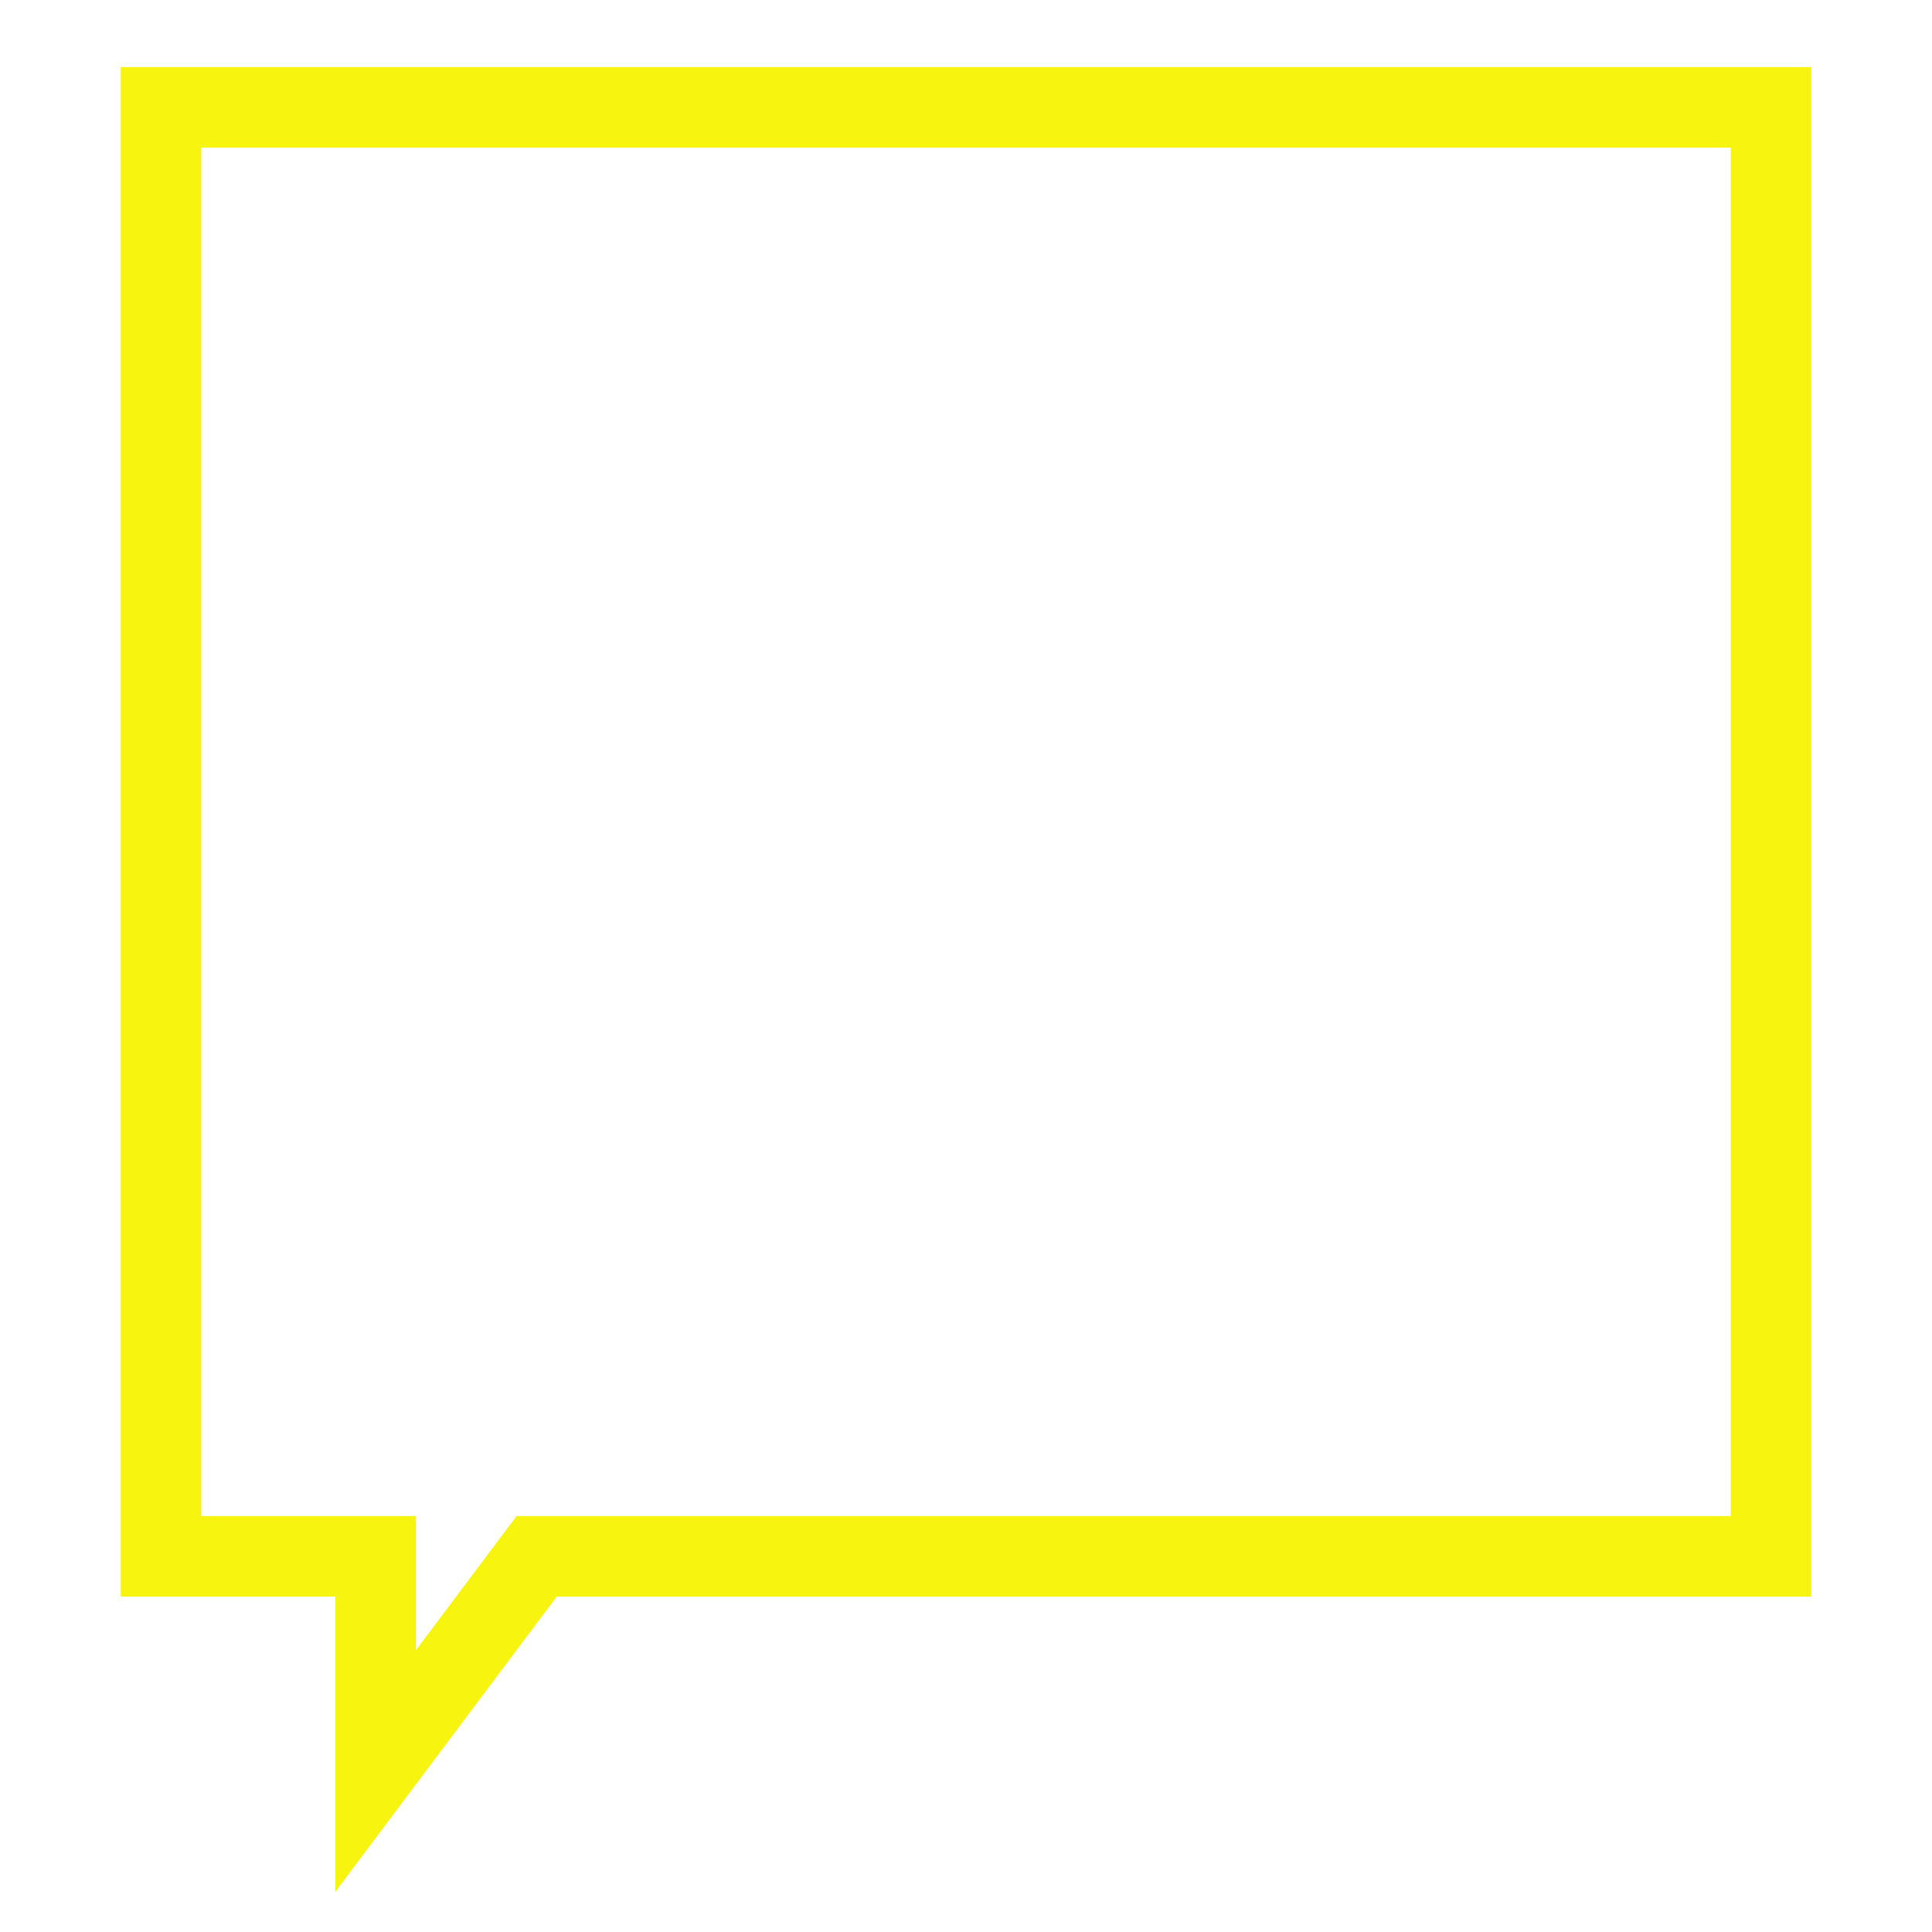
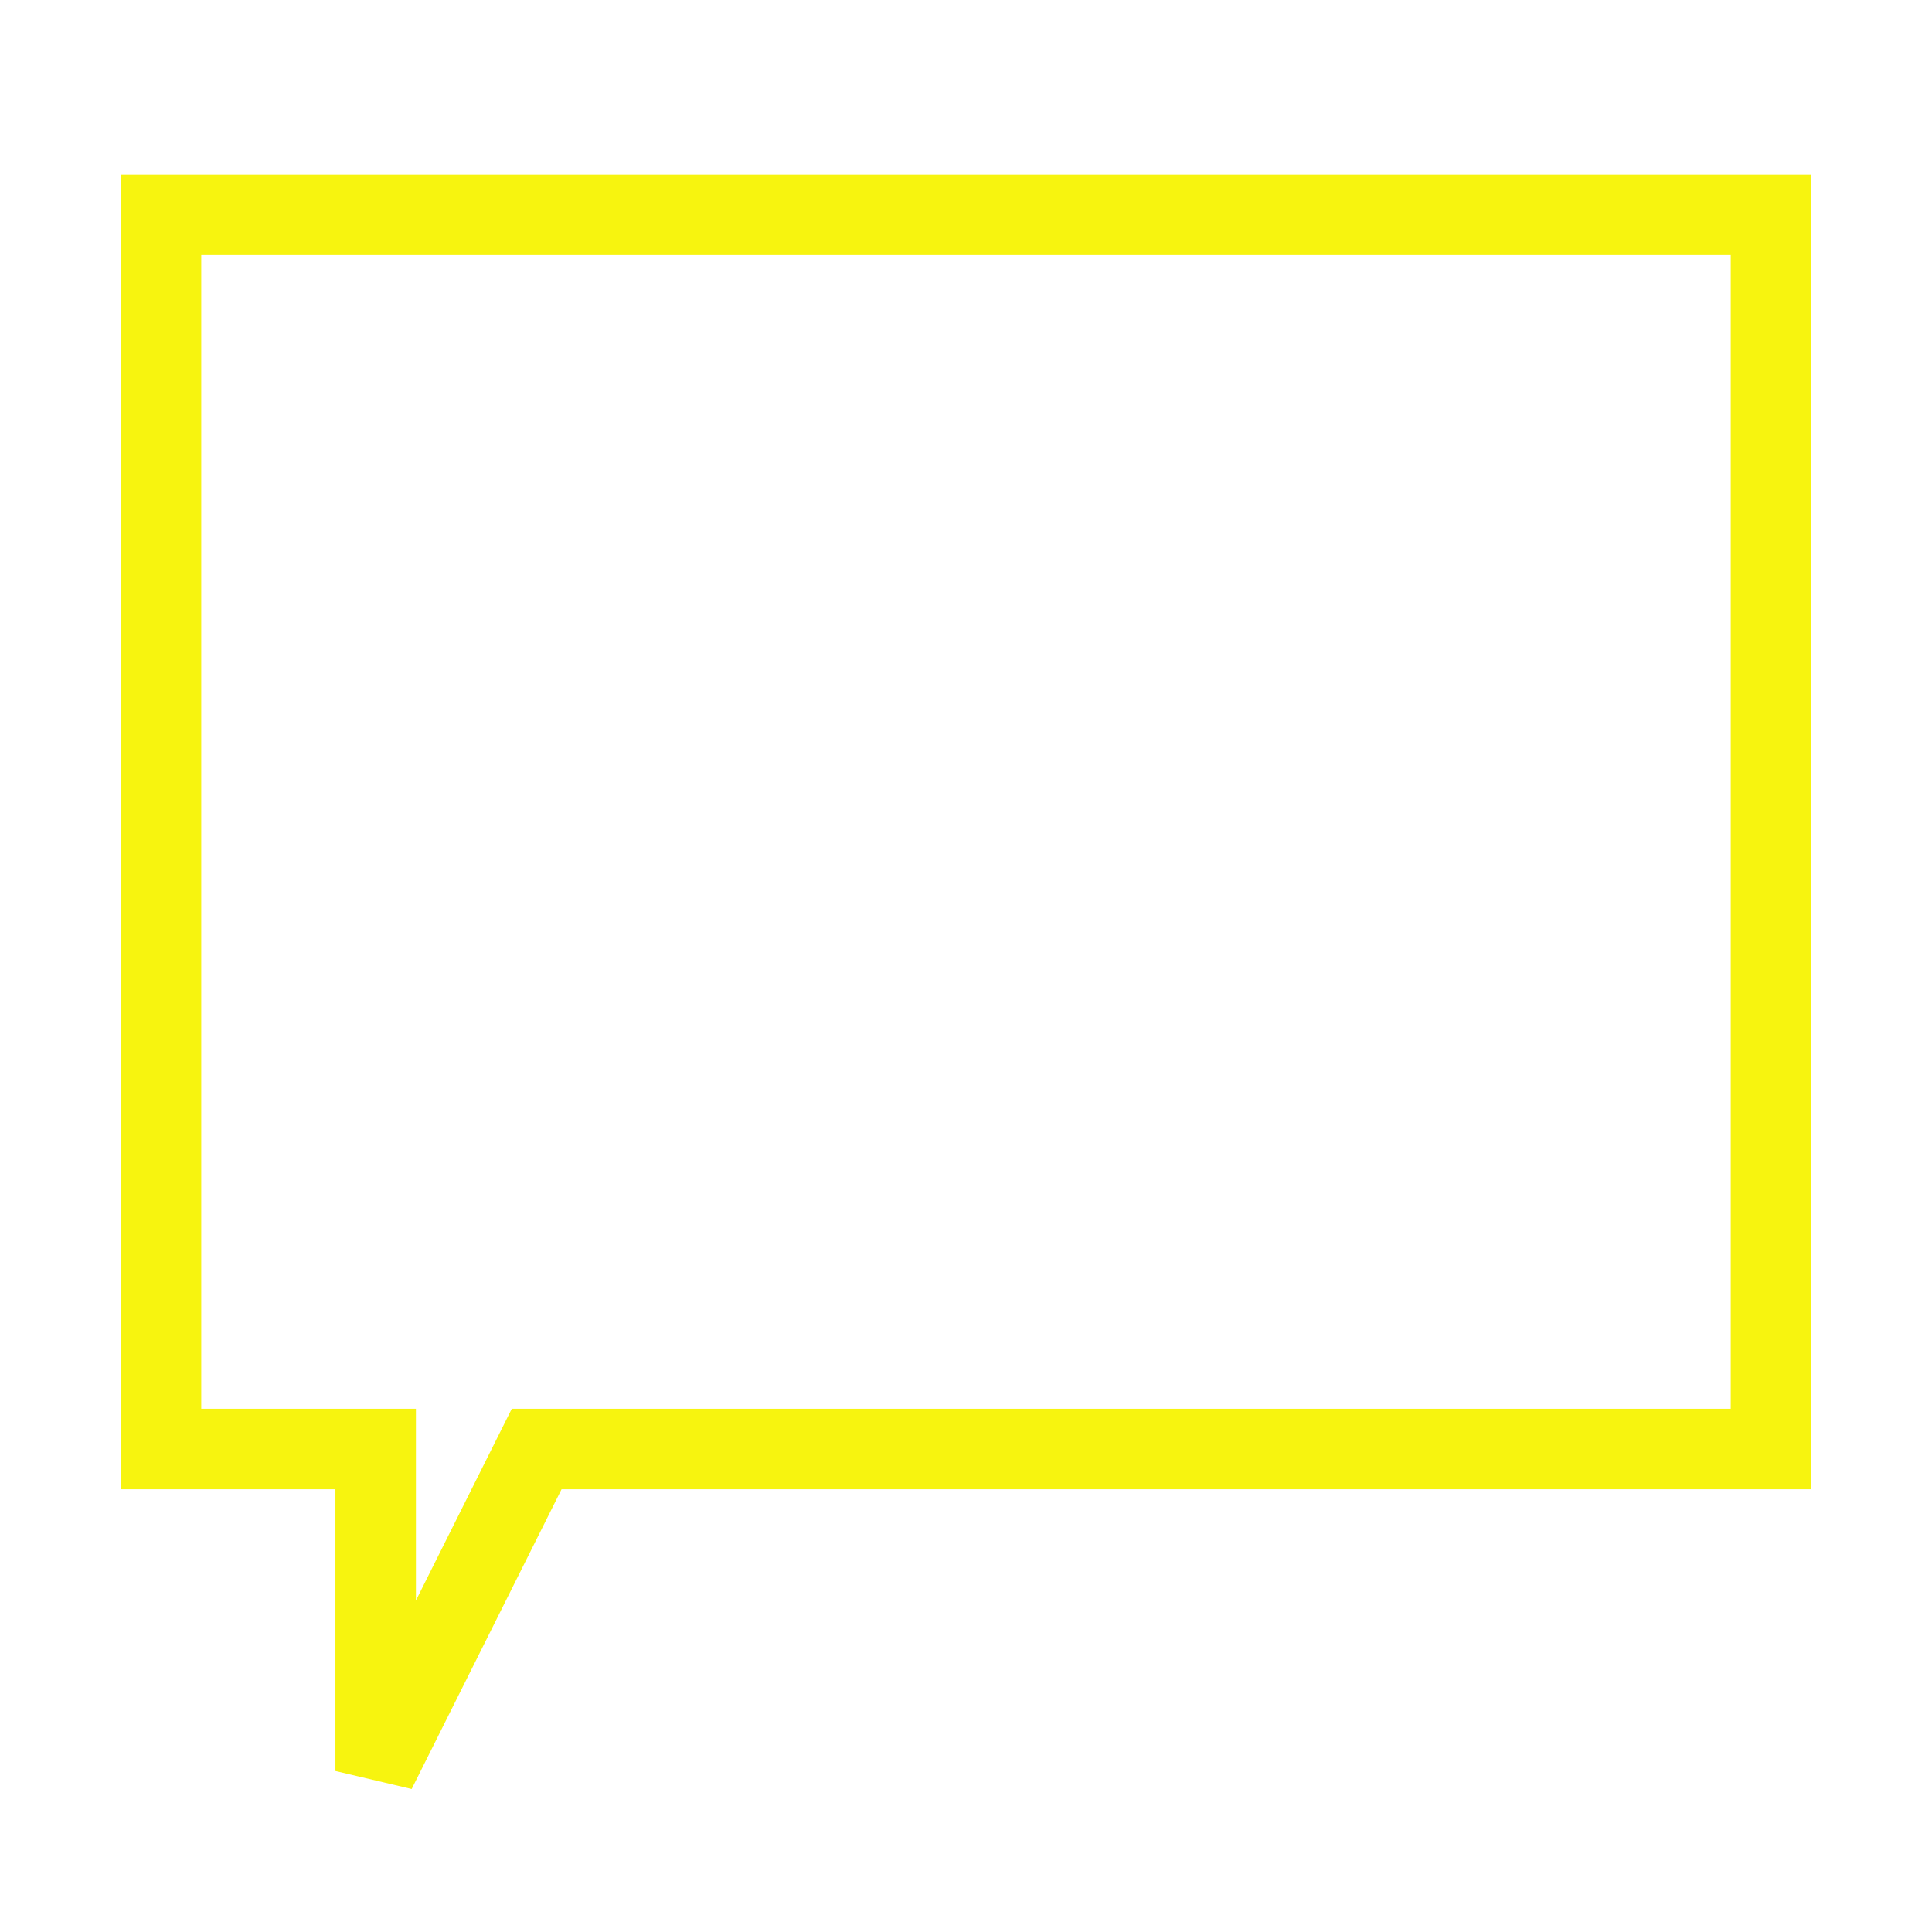
<svg xmlns="http://www.w3.org/2000/svg" width="360" height="360" viewBox="0 1 36 36" fill="none" stroke="#f7f40f" stroke-width="1.5">
-   <path d="M 3 3 L 33 3 L 33 30 L 10 30 L 7 34 L 7 30 L 3 30 Z" />
+   <path d="M 3 5 L 33 5 L 33 28 L 10 28 L 7 34 L 7 28 L 3 28 Z" />
</svg>
